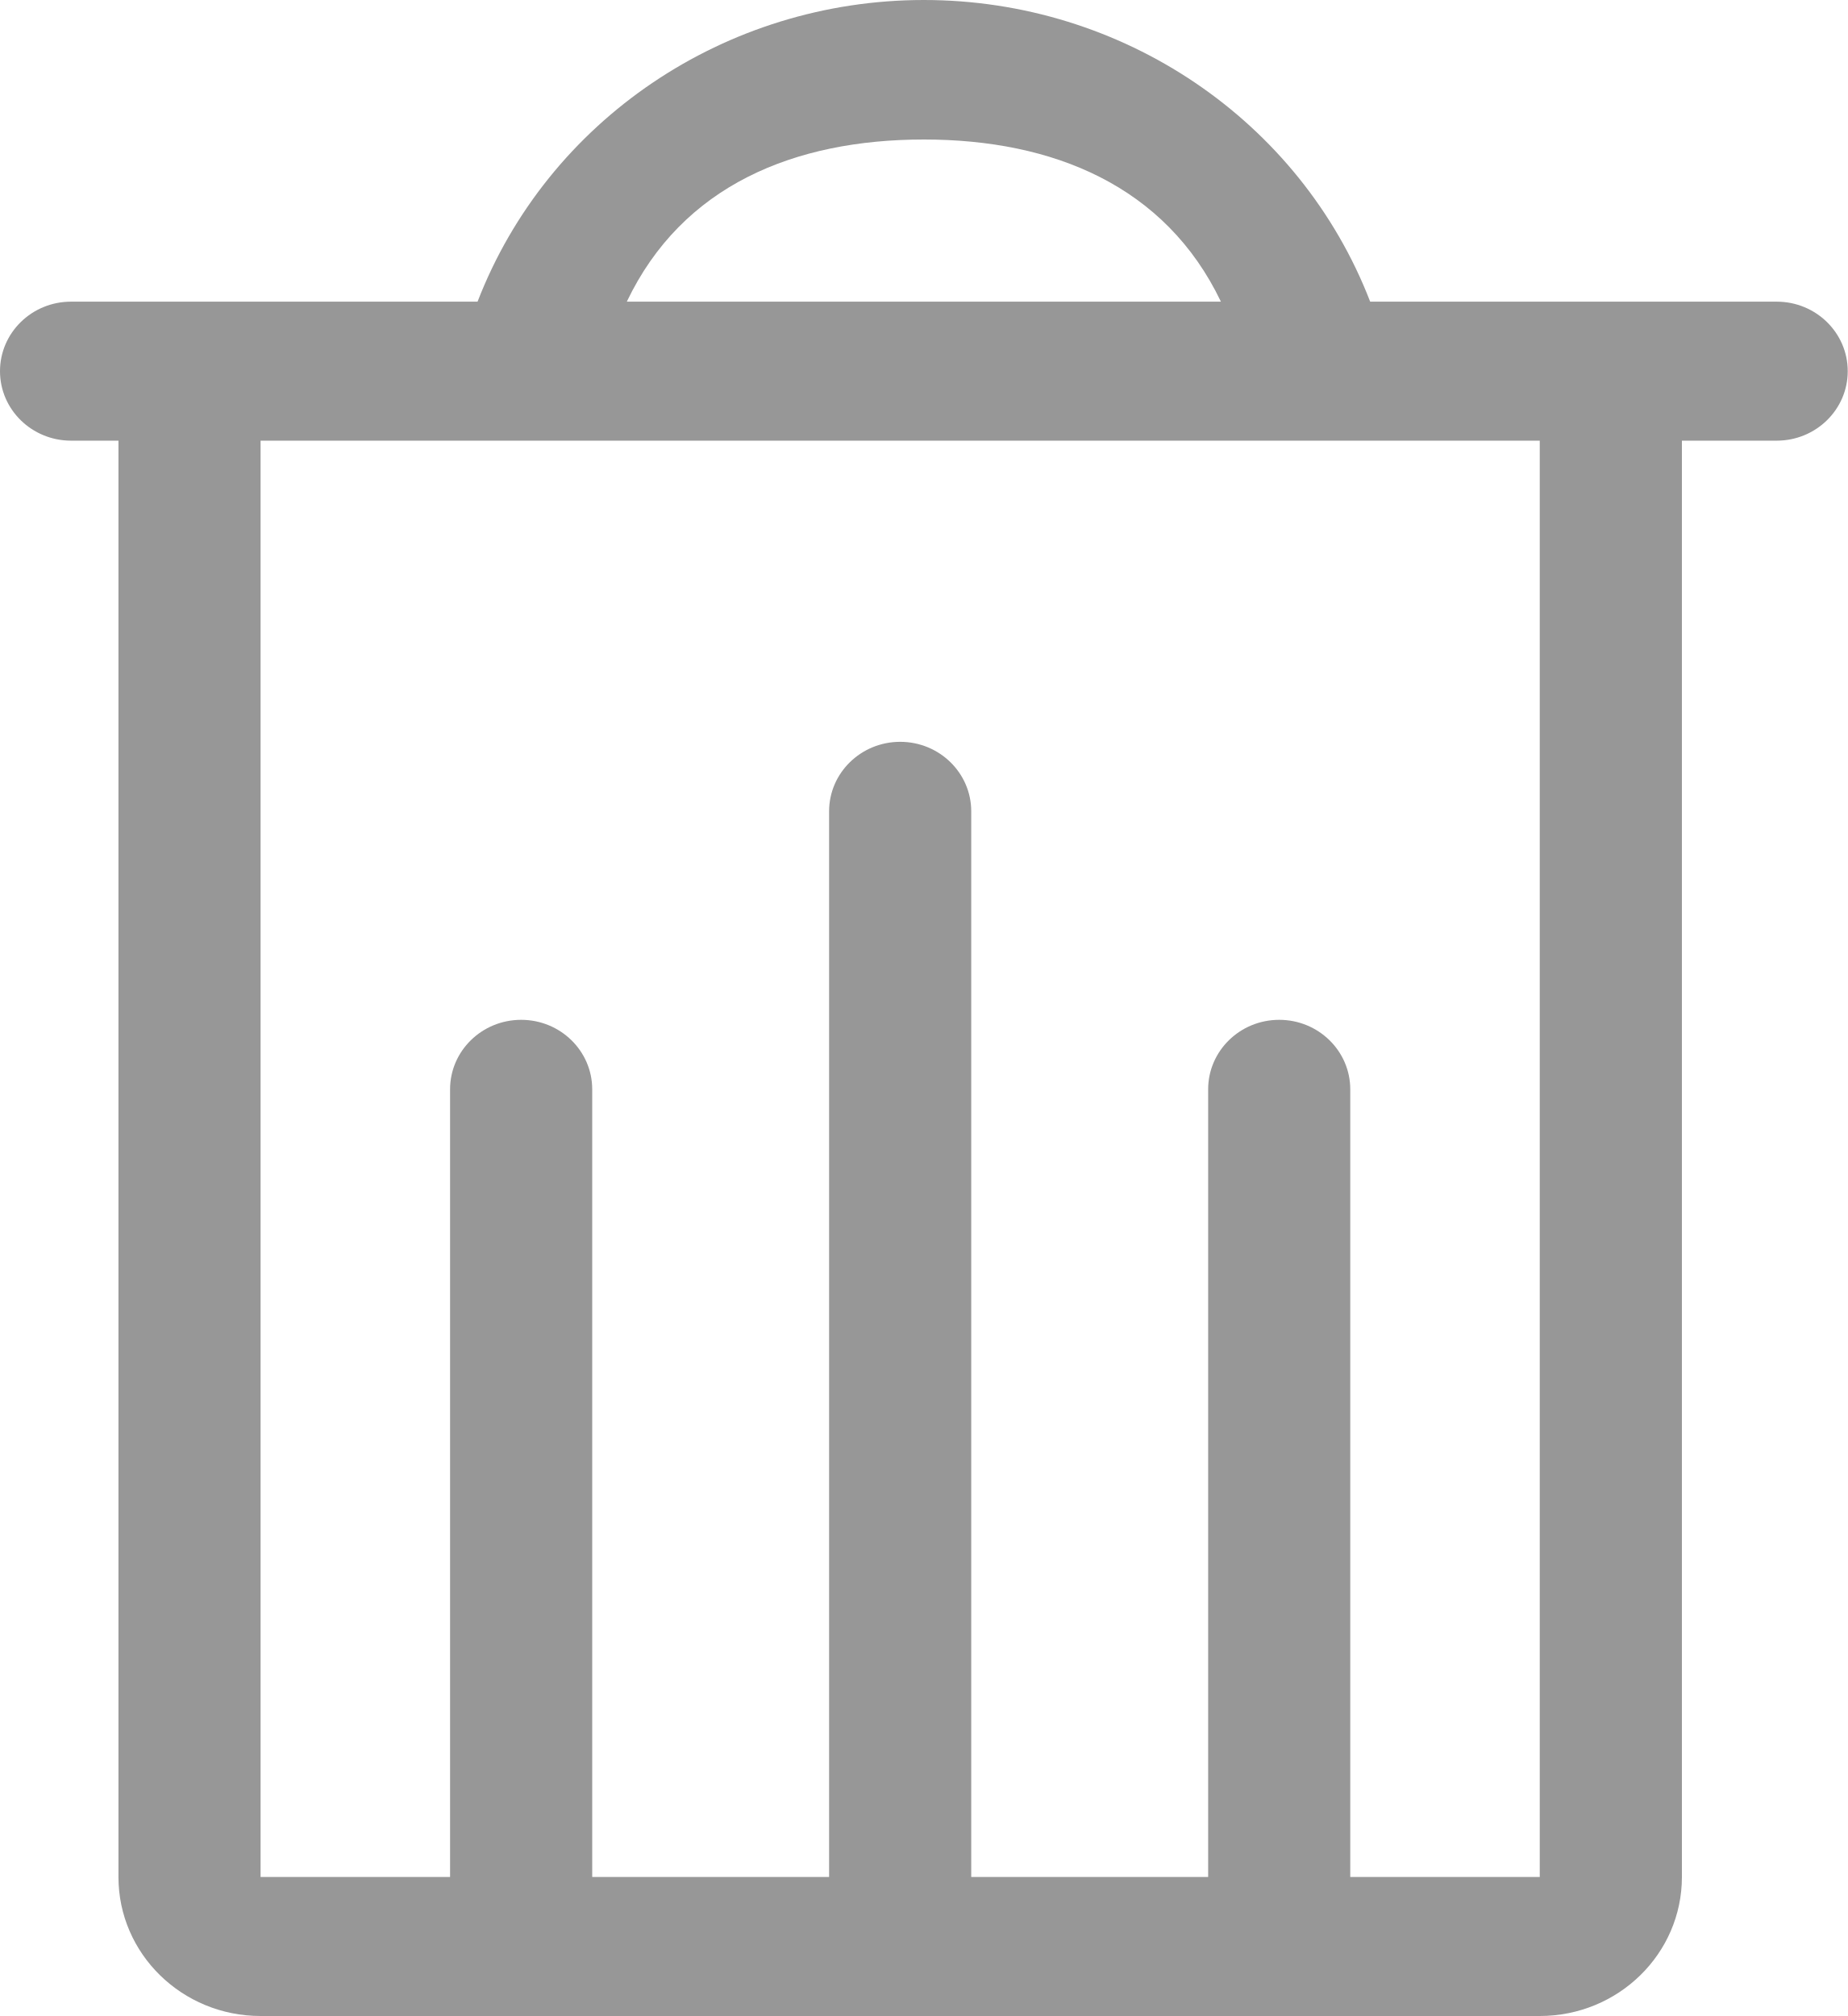
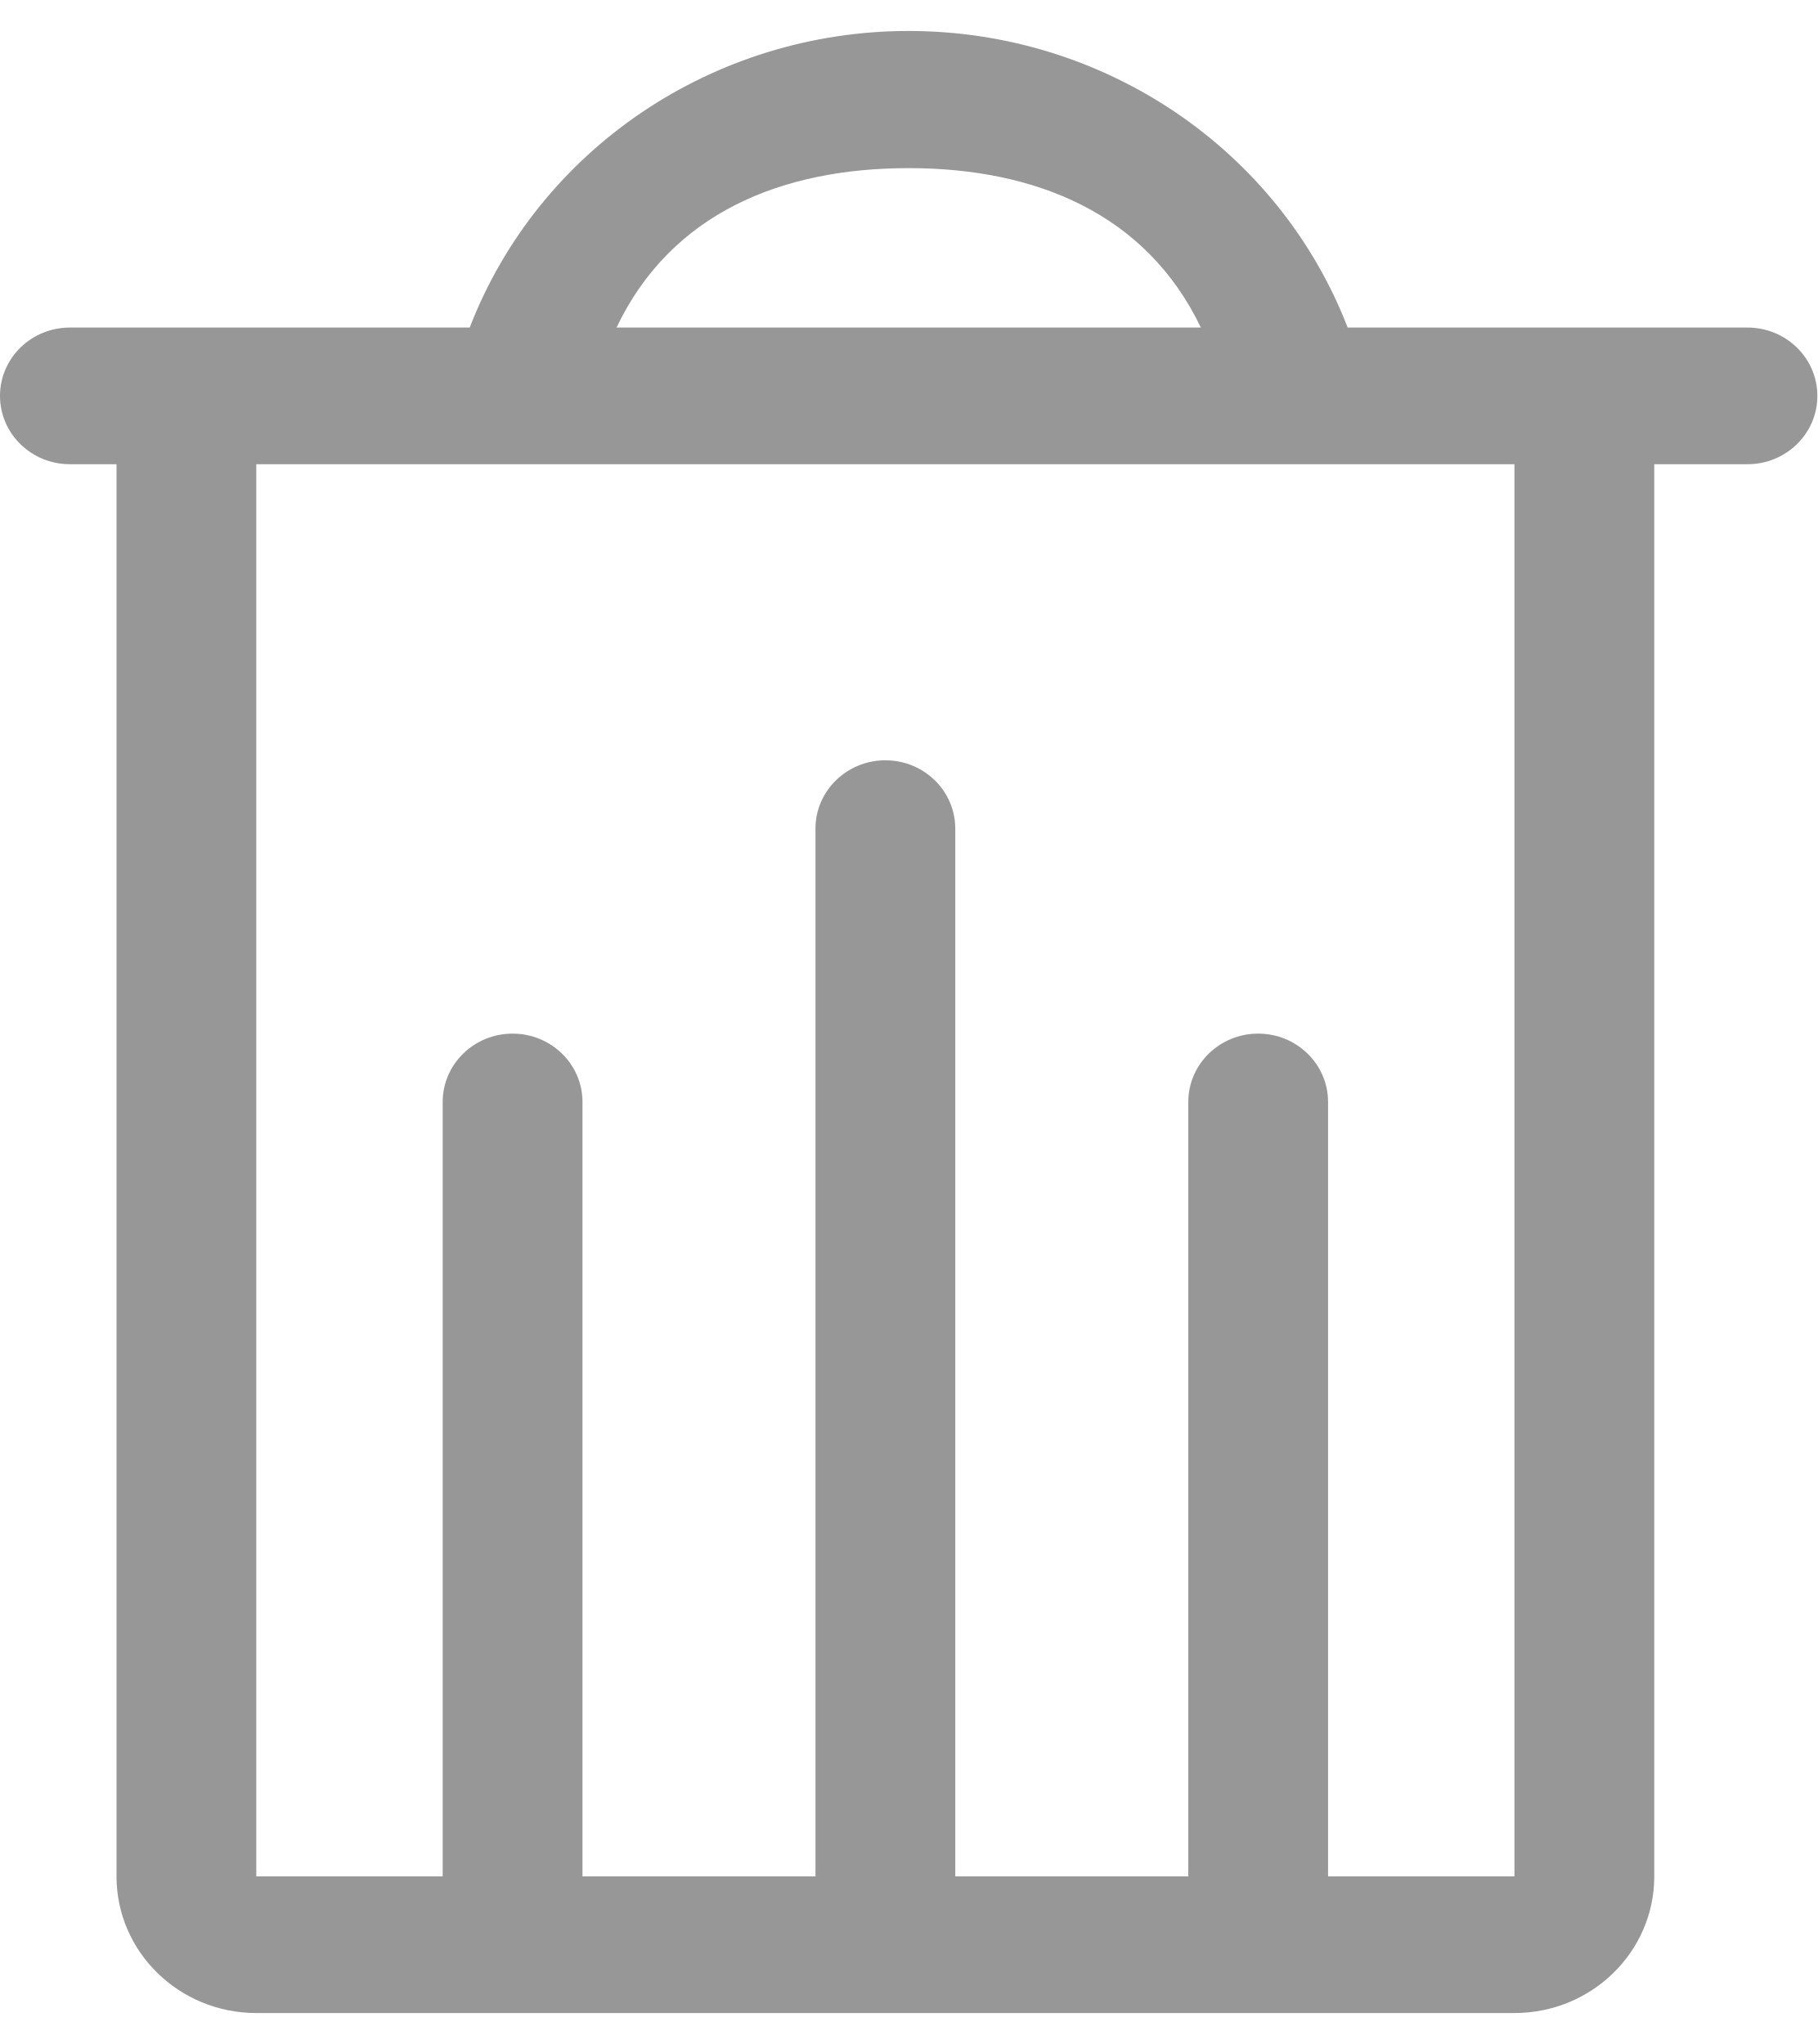
- <svg xmlns="http://www.w3.org/2000/svg" width="55px" height="60px" viewBox="0 0 55 60" version="1.1">
+ <svg xmlns="http://www.w3.org/2000/svg" width="40px" height="45px" viewBox="0 0 55 60" version="1.1">
  <g id="Page-1" stroke="none" stroke-width="1" fill="none" fill-rule="evenodd">
    <g id="Classes-Overview-Copy" transform="translate(-114, -238)" fill="#979797">
      <g id="Trash" transform="translate(114, 238)">
        <path d="M40.785,8.978 C38.697,3.575 33.407,0 27.5,0 C21.593,0 16.303,3.575 14.215,8.978 L2.115,8.978 C0.947,8.978 0,9.904 0,11.047 C0,12.189 0.947,13.115 2.115,13.115 L3.526,13.115 L3.526,55.863 C3.526,58.148 5.42,60 7.756,60 L45.833,60 C48.17,60 50.064,58.148 50.064,55.863 L50.064,13.115 L52.885,13.115 C54.053,13.115 55,12.189 55,11.047 C55,9.904 54.053,8.978 52.885,8.978 L40.785,8.978 Z M27.5,4.152 C31.35,4.152 34.692,5.531 36.342,8.978 L18.658,8.978 C20.308,5.517 23.65,4.152 27.5,4.152 Z M45.833,55.863 L40.192,55.863 L40.192,32.421 C40.192,31.278 39.245,30.352 38.077,30.352 C36.909,30.352 35.962,31.278 35.962,32.421 L35.962,55.863 L28.91,55.863 L28.91,24.147 C28.91,23.004 27.963,22.078 26.795,22.078 C25.627,22.078 24.679,23.004 24.679,24.147 L24.679,55.863 L17.628,55.863 L17.628,32.421 C17.628,31.278 16.681,30.352 15.513,30.352 C14.345,30.352 13.397,31.278 13.397,32.421 L13.397,55.863 L7.756,55.863 L7.756,13.115 L45.833,13.115 L45.833,55.863 Z" id="Shape" />
      </g>
    </g>
  </g>
</svg>
